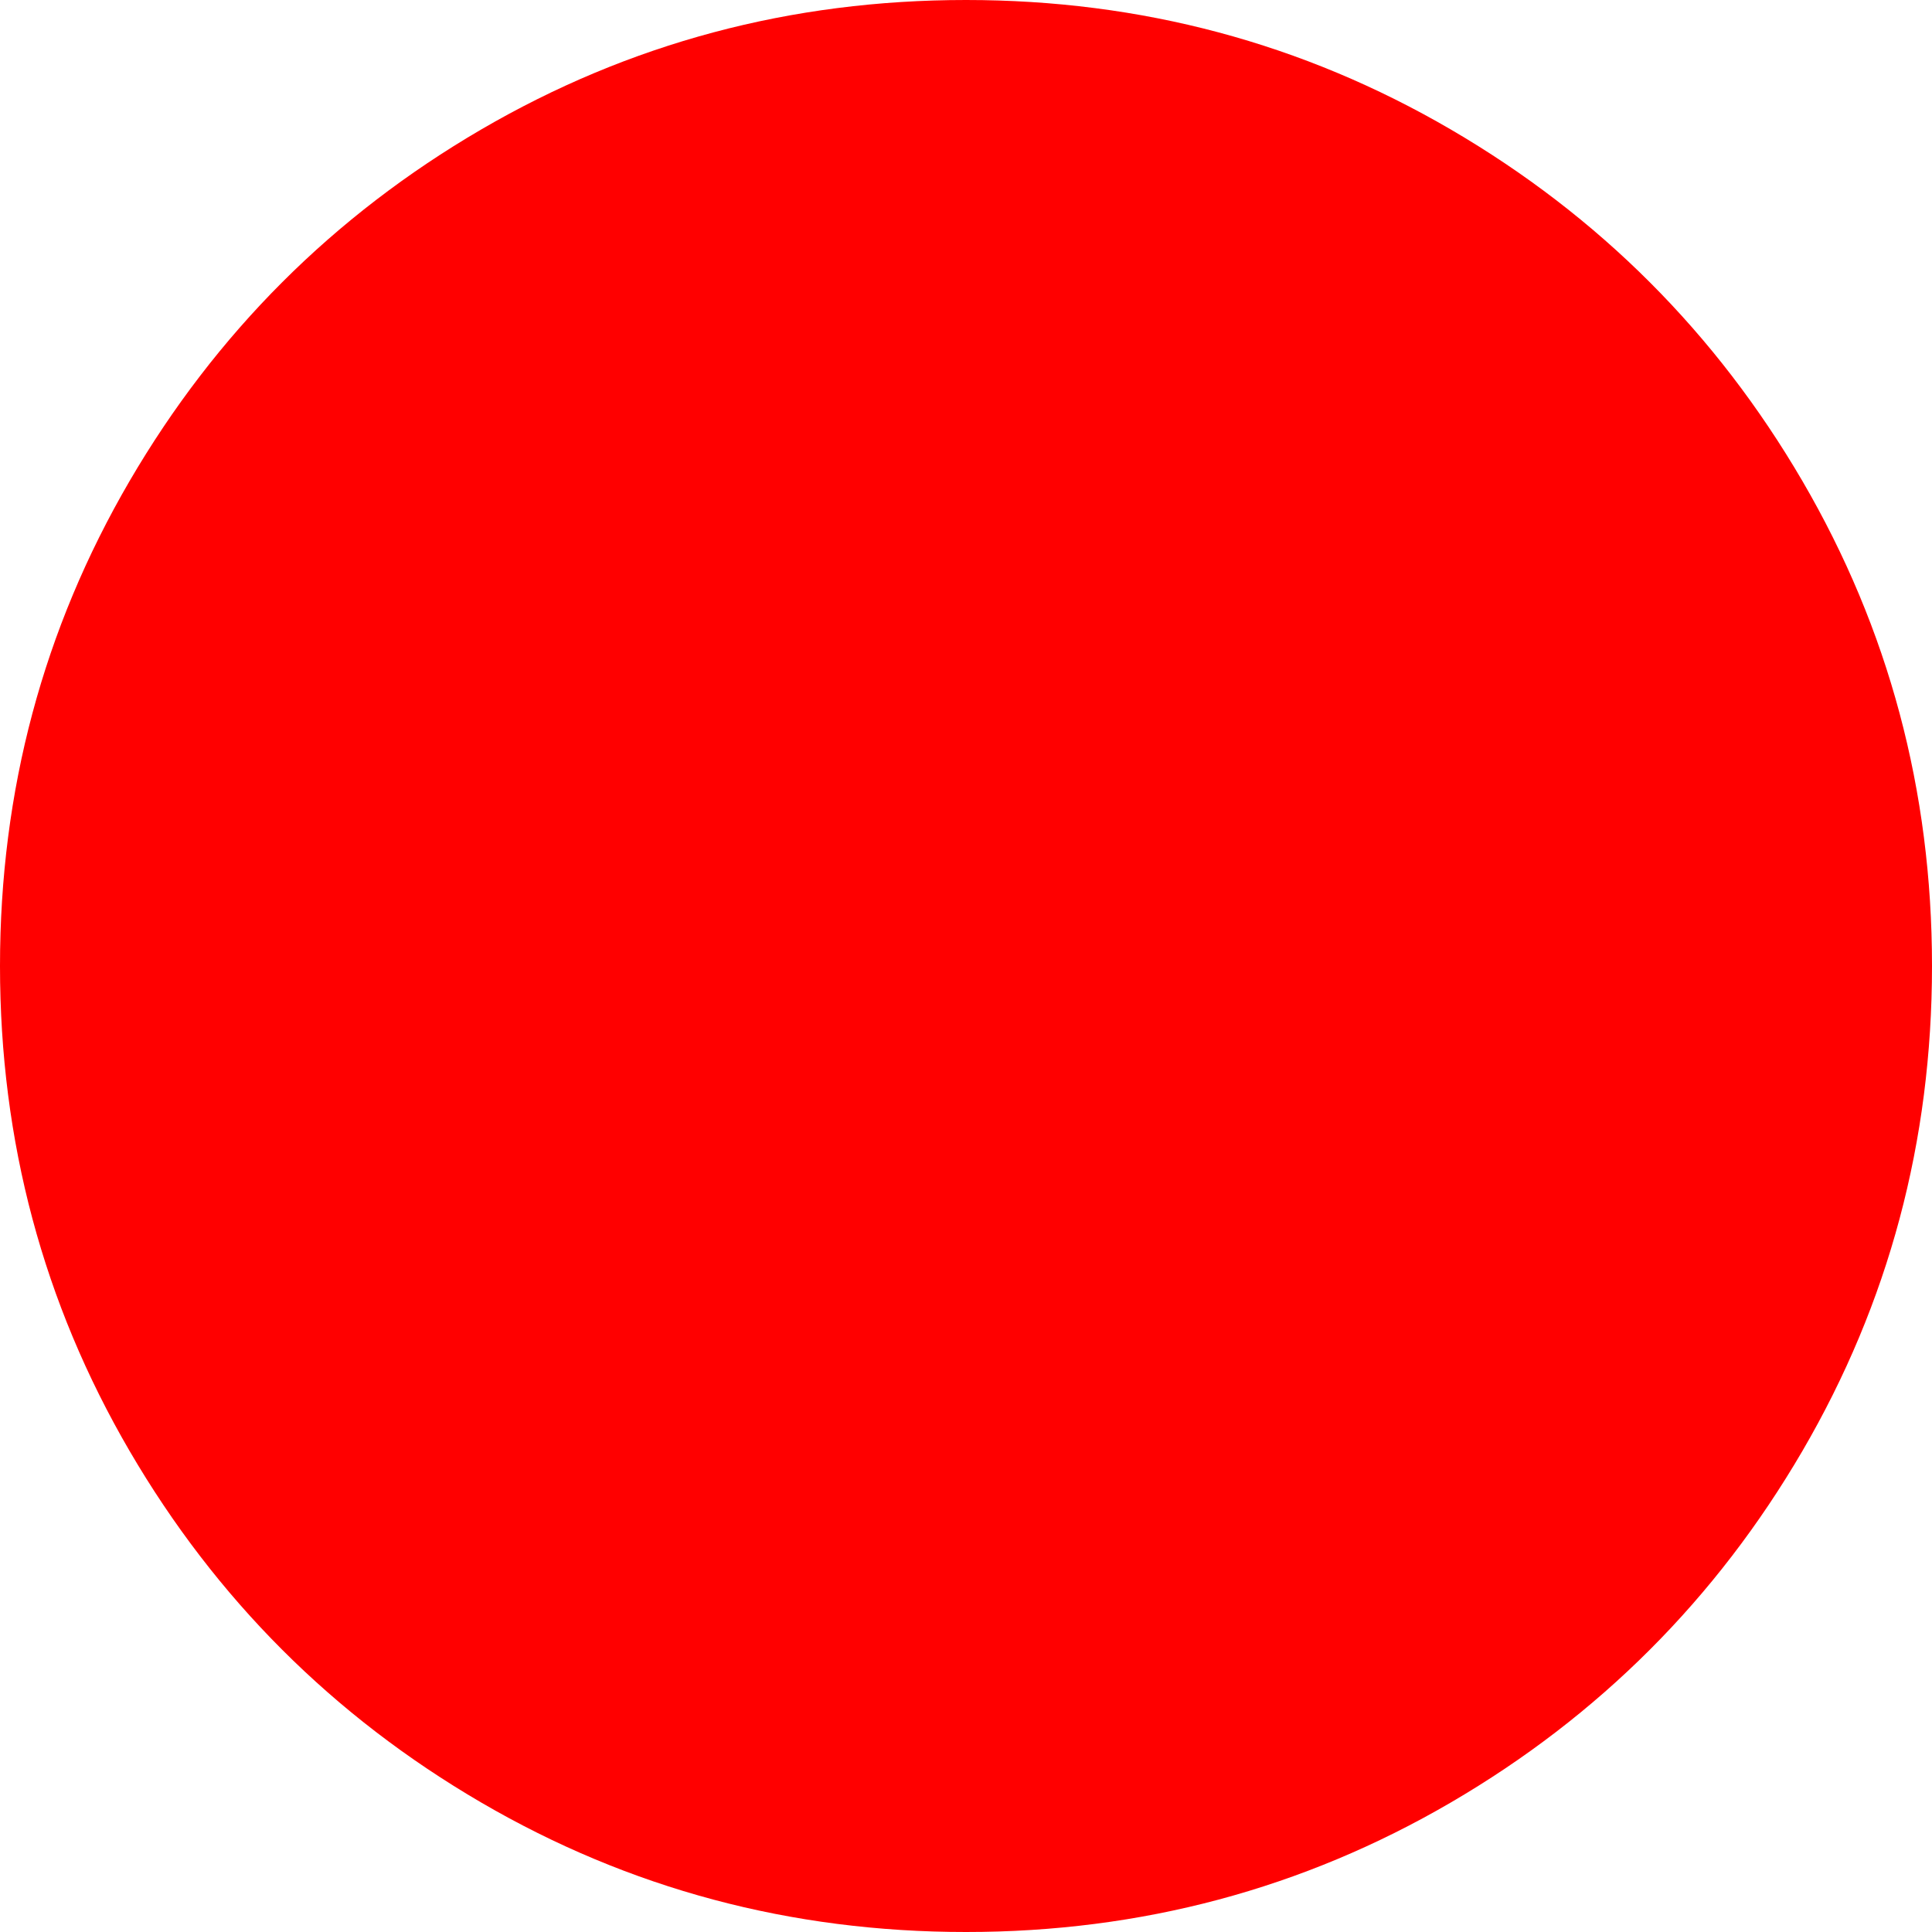
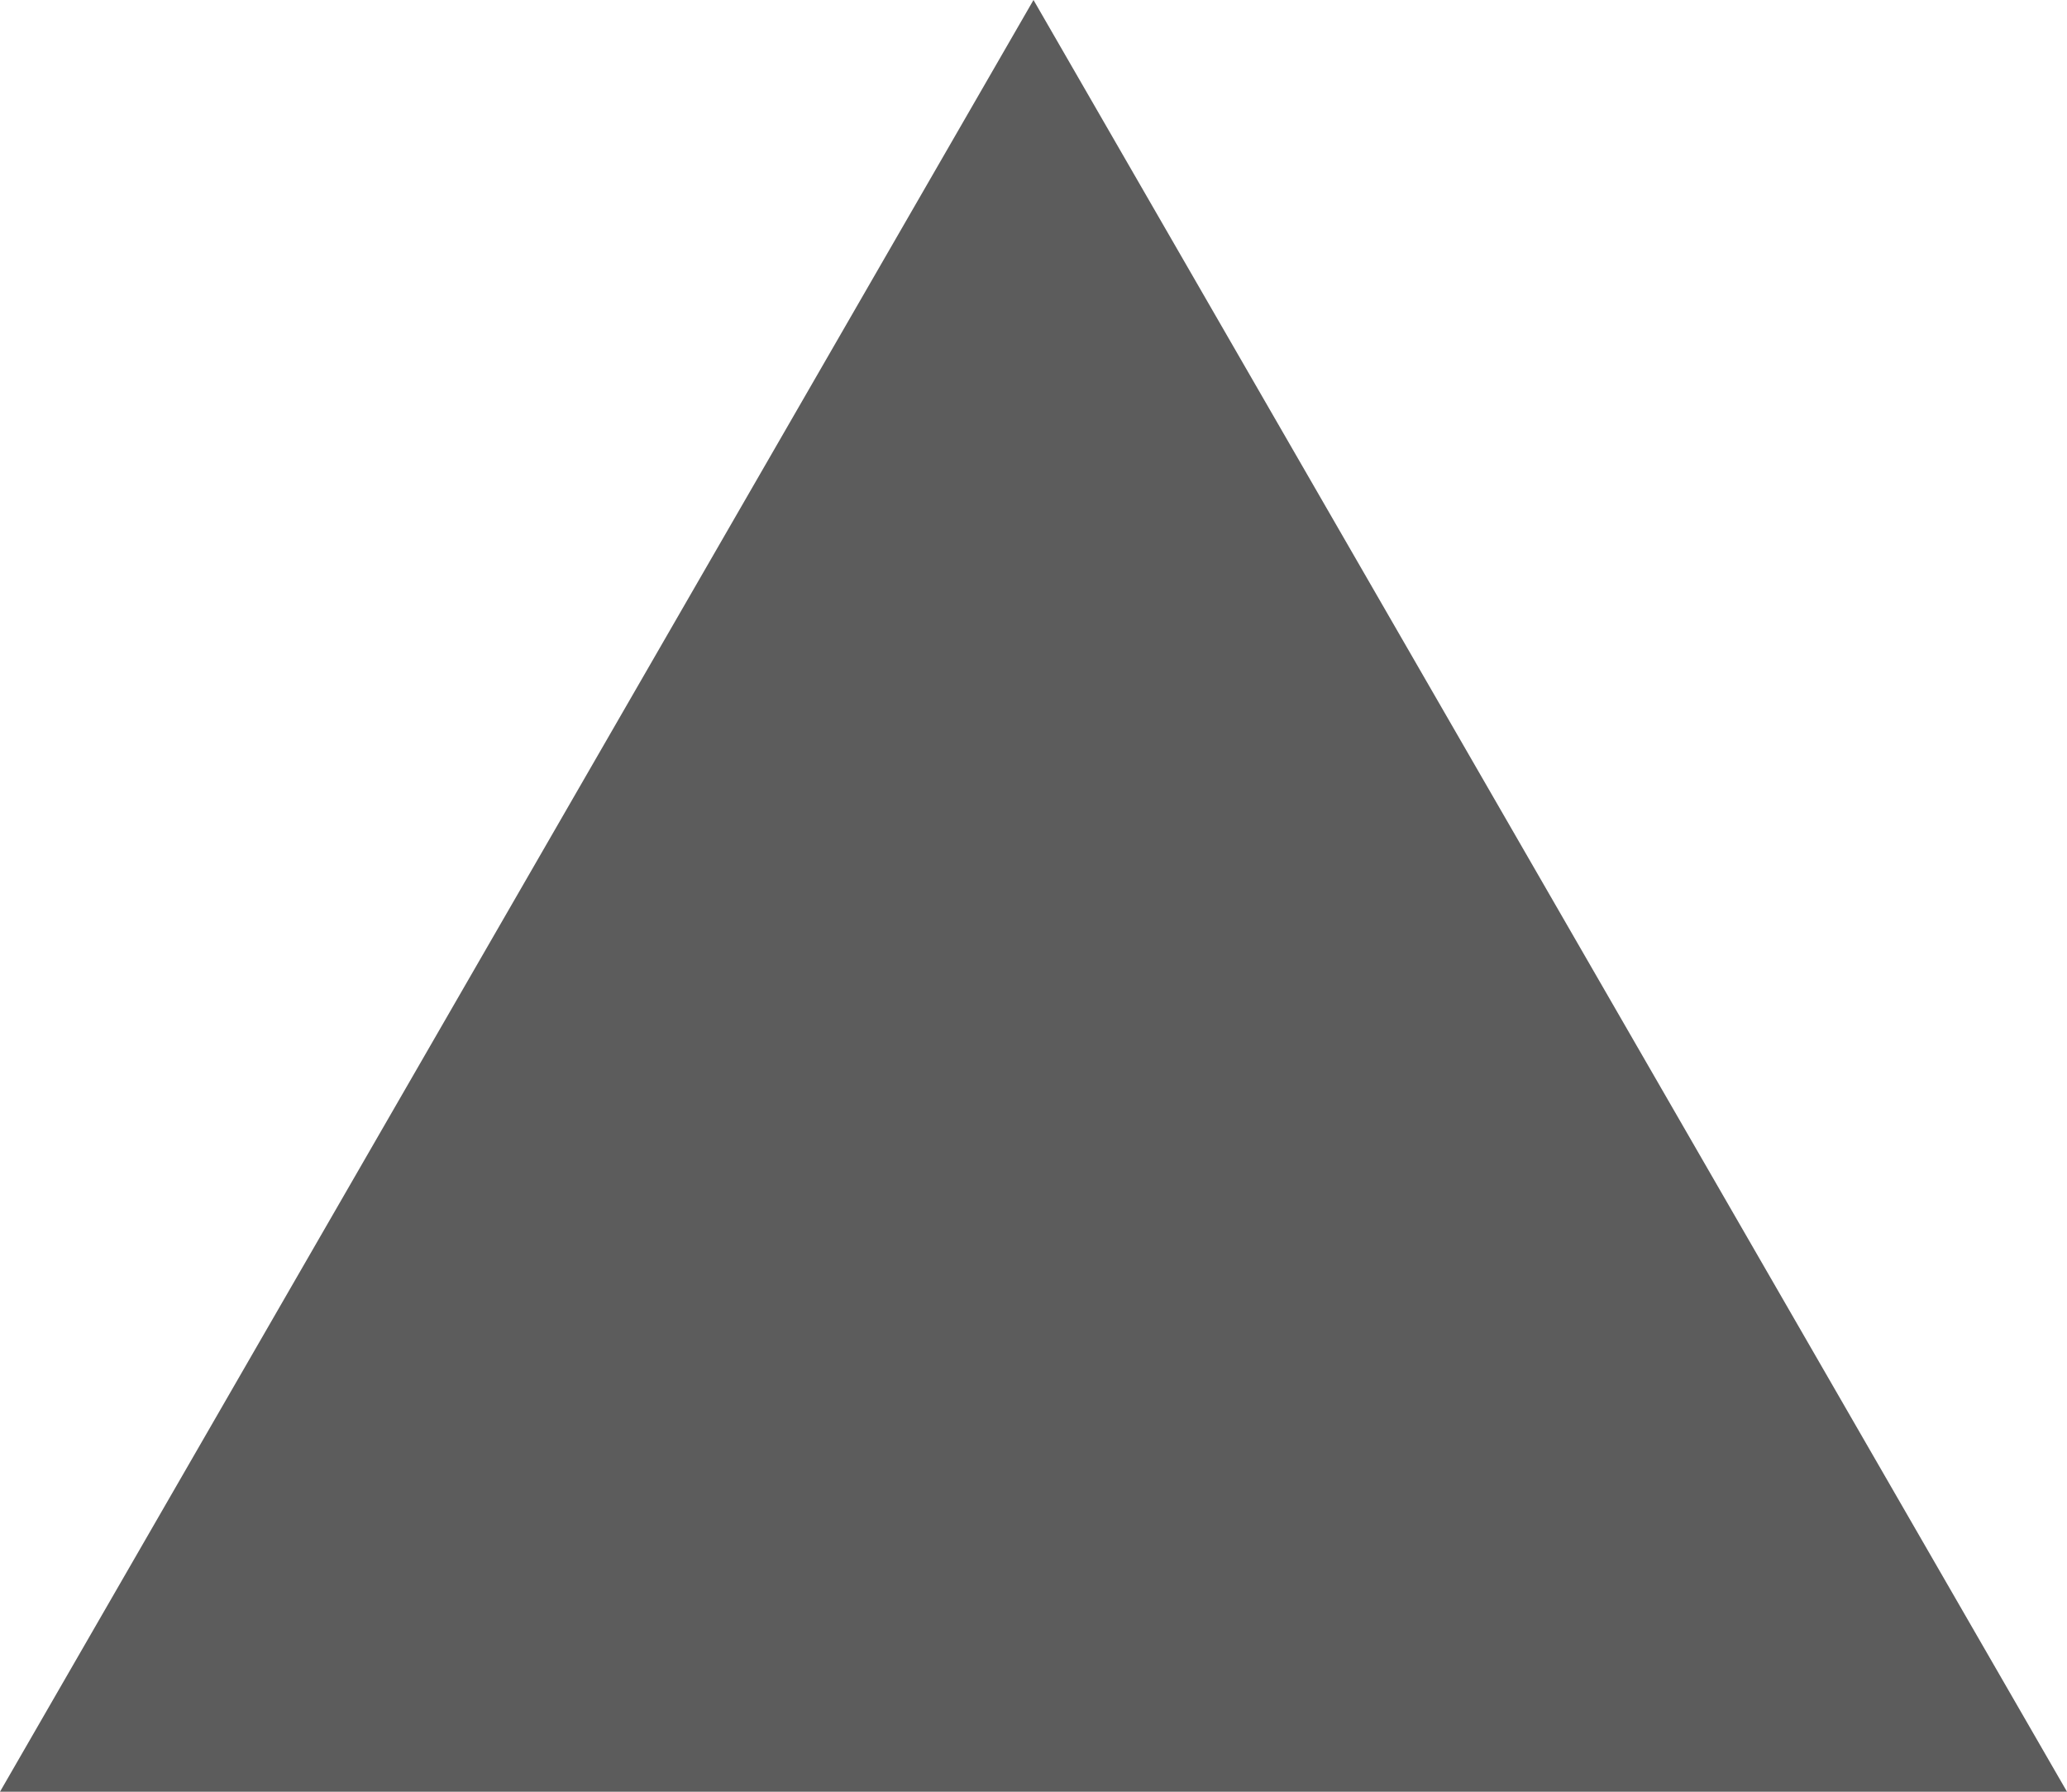
- <svg xmlns="http://www.w3.org/2000/svg" version="1.1" width="16px" height="16px">
-   <g transform="translate(-1160 -10 )">
-     <path d="M 14.927 3.984  C 15.642 5.21  16 6.549  16 8  C 16 9.451  15.642 10.79  14.927 12.016  C 14.212 13.241  13.241 14.212  12.016 14.927  C 10.79 15.642  9.451 16  8 16  C 6.549 16  5.21 15.642  3.984 14.927  C 2.759 14.212  1.788 13.241  1.073 12.016  C 0.358 10.79  0 9.451  0 8  C 0 6.549  0.358 5.21  1.073 3.984  C 1.788 2.759  2.759 1.788  3.984 1.073  C 5.21 0.358  6.549 0  8 0  C 9.451 0  10.79 0.358  12.016 1.073  C 13.241 1.788  14.212 2.759  14.927 3.984  Z " fill-rule="nonzero" fill="#ff0000" stroke="none" transform="matrix(1 0 0 1 1160 10 )" />
+ <svg xmlns="http://www.w3.org/2000/svg" version="1.1" width="15px" height="13px">
+   <g transform="translate(-151 -1 )">
+     <path d="M 151 14  L 158.5 1  L 166 14  L 151 14  Z " fill-rule="nonzero" fill="#000000" stroke="none" fill-opacity="0.639" />
  </g>
</svg>
